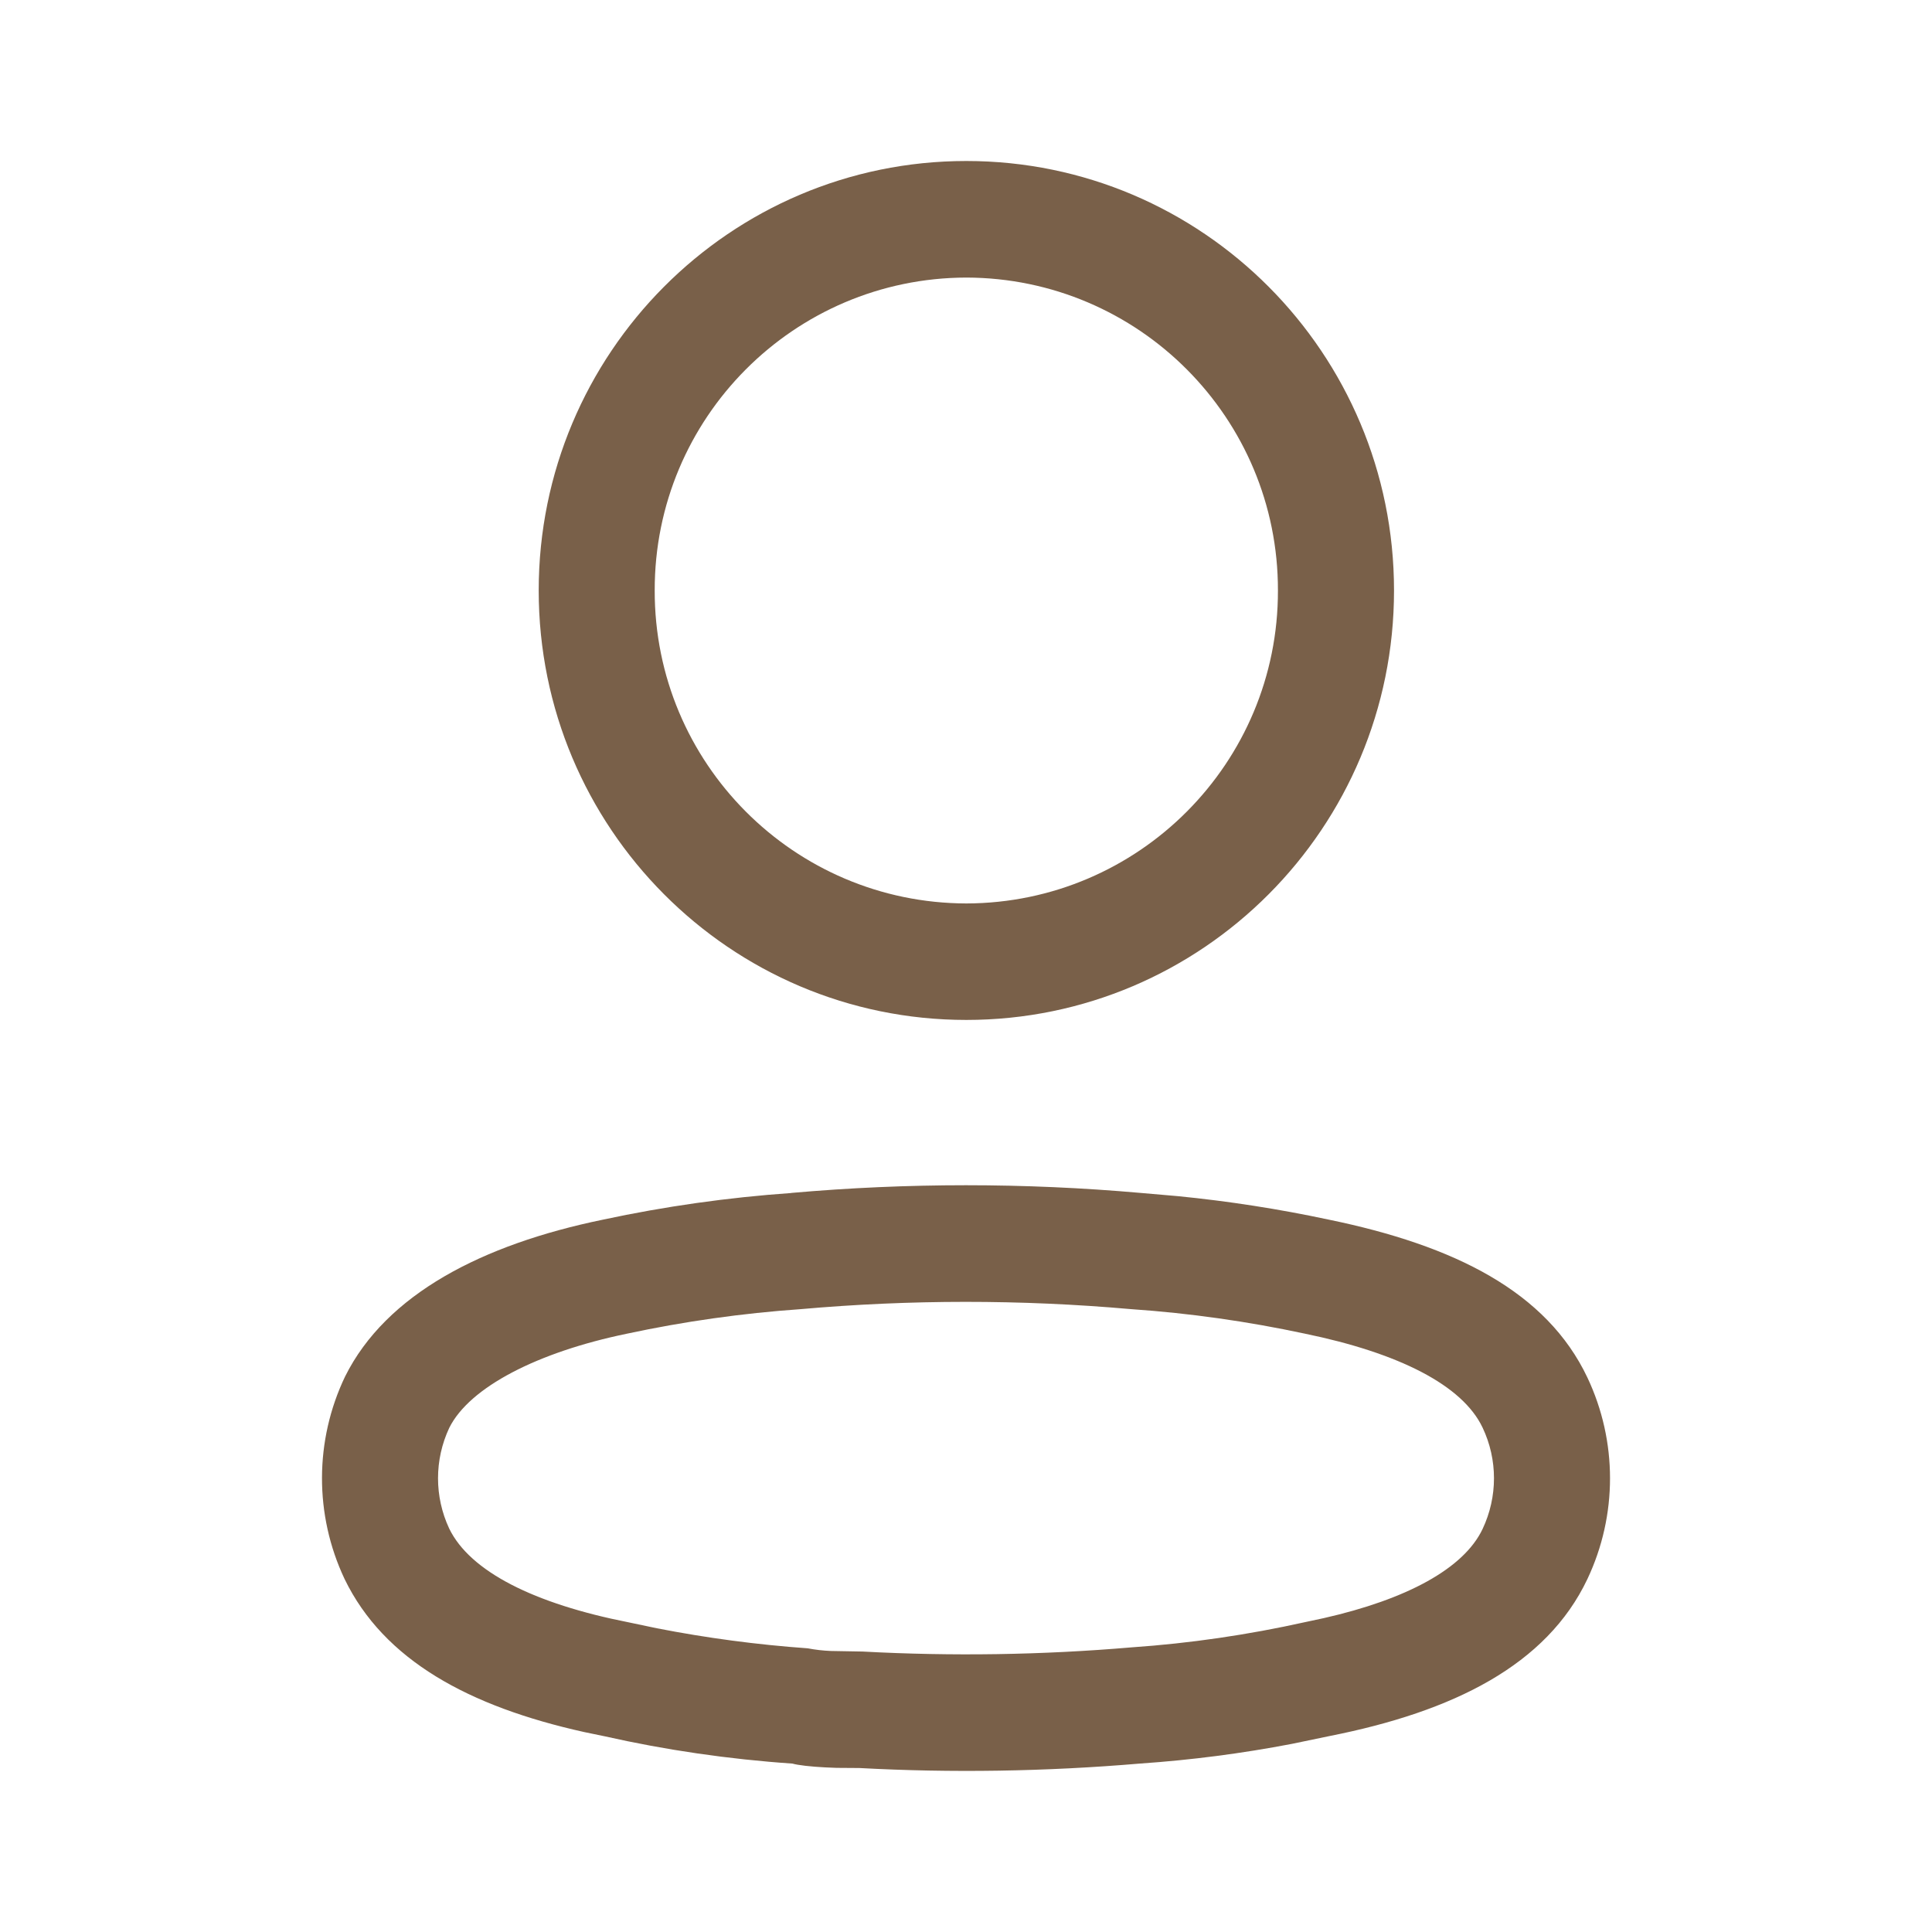
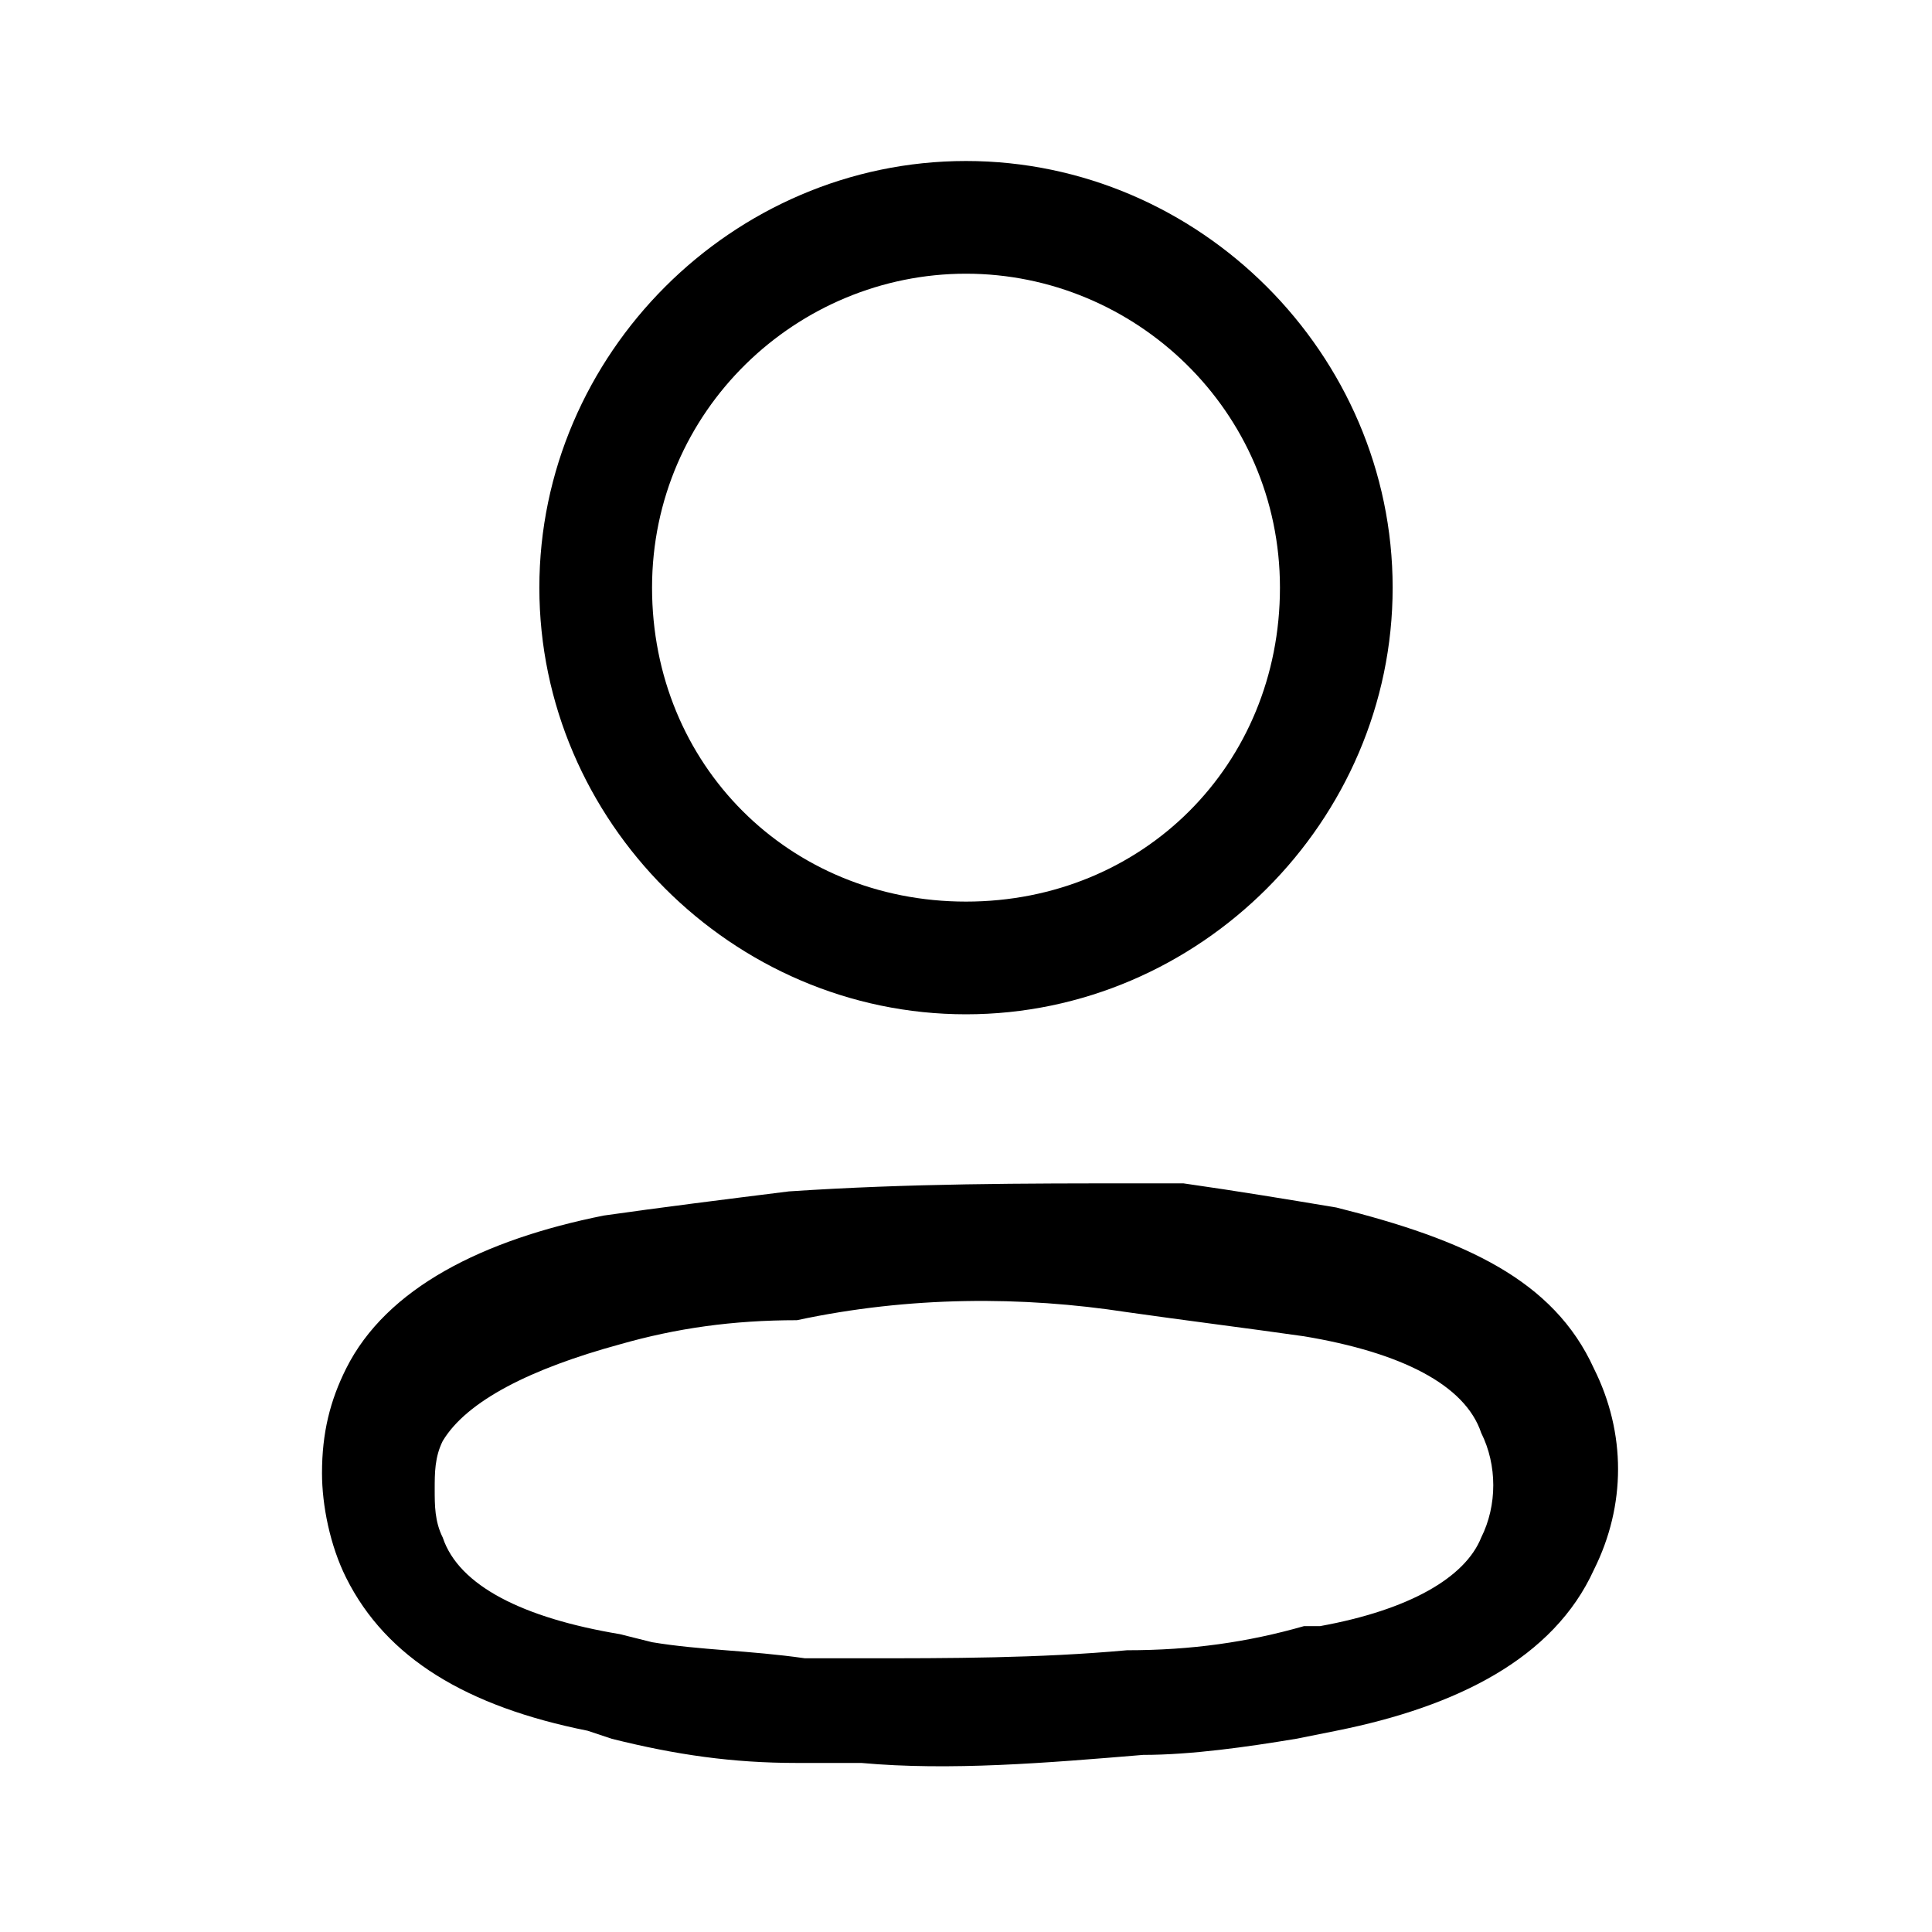
- <svg xmlns="http://www.w3.org/2000/svg" width="24" height="24" fill="none">
-   <path fill-rule="evenodd" clip-rule="evenodd" d="M12.004 2C9.07 2 6.692 4.389 6.692 7.335c0 2.947 2.378 5.335 5.312 5.335s5.313-2.388 5.313-5.335C17.317 4.39 14.938 2 12.004 2zm0 1.448a3.88 3.88 0 013.871 3.887 3.88 3.88 0 01-3.87 3.888 3.88 3.88 0 01-3.872-3.888 3.88 3.88 0 013.871-3.887zM9.83 14.82a16.72 16.72 0 00-2.34.331c-1.496.308-2.693.924-3.203 1.948a2.93 2.93 0 00-.007 2.515c.49 1.012 1.548 1.585 2.976 1.902l.256.053c.754.17 1.54.285 2.332.339.068.02.229.038.404.047l.144.006.284.002c1.138.062 2.317.044 3.492-.056a15.658 15.658 0 001.88-.244l.467-.097c1.543-.305 2.698-.883 3.204-1.95a2.927 2.927 0 000-2.504c-.505-1.065-1.645-1.639-3.216-1.962a16.926 16.926 0 00-1.872-.291l-.461-.04a24.685 24.685 0 00-4.34 0zm4.214 1.442l.012.001c.724.05 1.443.152 2.153.304 1.166.24 1.958.639 2.208 1.167.189.398.189.86 0 1.26-.234.493-.945.874-1.973 1.107l-.224.048c-.724.161-1.44.265-2.162.315a24.06 24.06 0 01-3.343.052l-.394-.007a1.94 1.94 0 01-.287-.033 15.523 15.523 0 01-1.874-.249l-.352-.074c-1.17-.23-1.969-.63-2.228-1.165a1.475 1.475 0 01.001-1.251c.252-.506 1.098-.94 2.205-1.169a15.39 15.39 0 012.157-.305 23.303 23.303 0 014.1-.001z" fill="#796049" />
+ <svg xmlns="http://www.w3.org/2000/svg" viewBox="-293 385 24 24">
+   <path d="M-281 387c-2.9 0-5.3 2.4-5.3 5.3s2.4 5.3 5.3 5.3 5.3-2.4 5.3-5.3-2.4-5.3-5.3-5.3zm0 1.4c2.1 0 3.9 1.7 3.9 3.9s-1.7 3.9-3.9 3.9-3.9-1.7-3.9-3.9 1.8-3.9 3.9-3.9zm-2.2 11.4c-.8.1-1.6.2-2.3.3-1.5.3-2.7.9-3.2 1.9-.2.4-.3.8-.3 1.3 0 .4.1.9.3 1.3.5 1 1.5 1.6 3 1.9l.3.1c.8.2 1.5.3 2.3.3h.8c1.1.1 2.3 0 3.5-.1.6 0 1.3-.1 1.9-.2l.5-.1c1.5-.3 2.7-.9 3.2-2 .4-.8.4-1.7 0-2.5-.5-1.1-1.6-1.6-3.2-2-.6-.1-1.2-.2-1.9-.3h-.5c-1.5 0-2.9 0-4.4.1zm4.2 1.5c.7.1 1.5.2 2.2.3 1.2.2 2 .6 2.2 1.2.2.4.2.9 0 1.3-.2.5-.9.9-2 1.1h-.2c-.7.2-1.4.3-2.2.3-1.1.1-2.2.1-3.3.1h-.7c-.7-.1-1.3-.1-1.9-.2l-.4-.1c-1.2-.2-2-.6-2.2-1.2-.1-.2-.1-.4-.1-.6 0-.2 0-.4.1-.6.3-.5 1.1-.9 2.2-1.2.7-.2 1.4-.3 2.2-.3 1.4-.3 2.8-.3 4.1-.1z" />
</svg>
